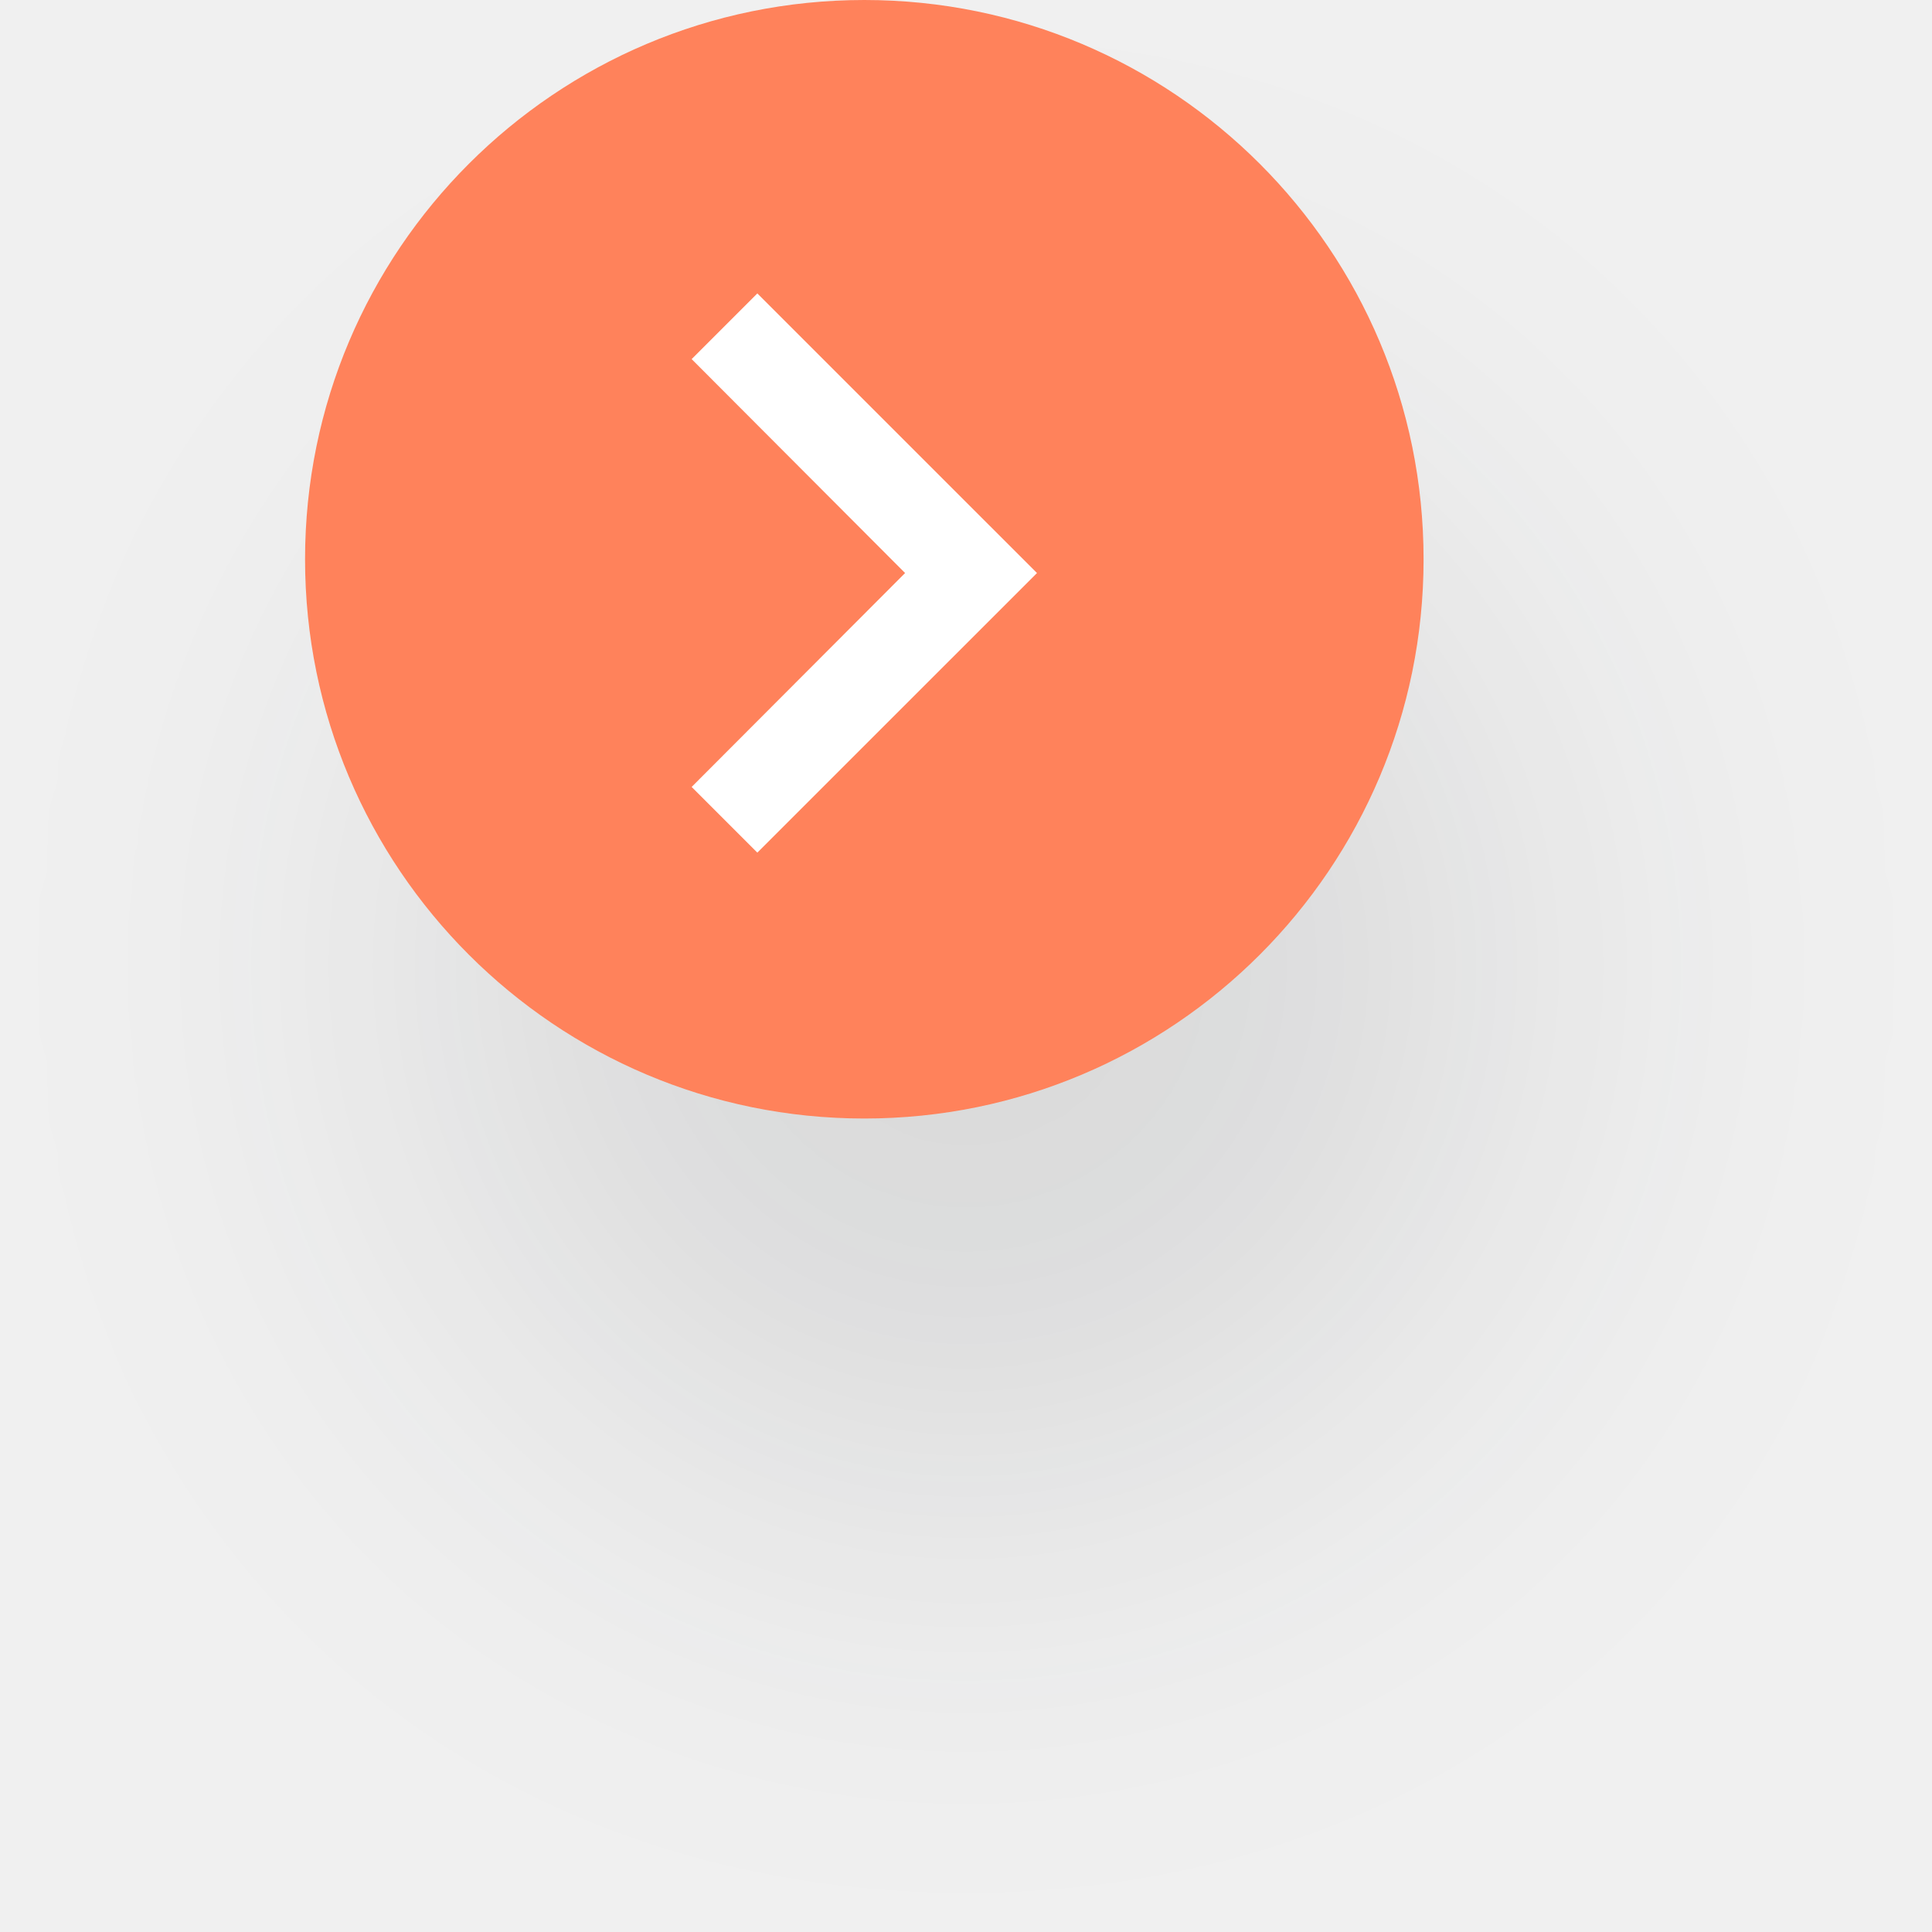
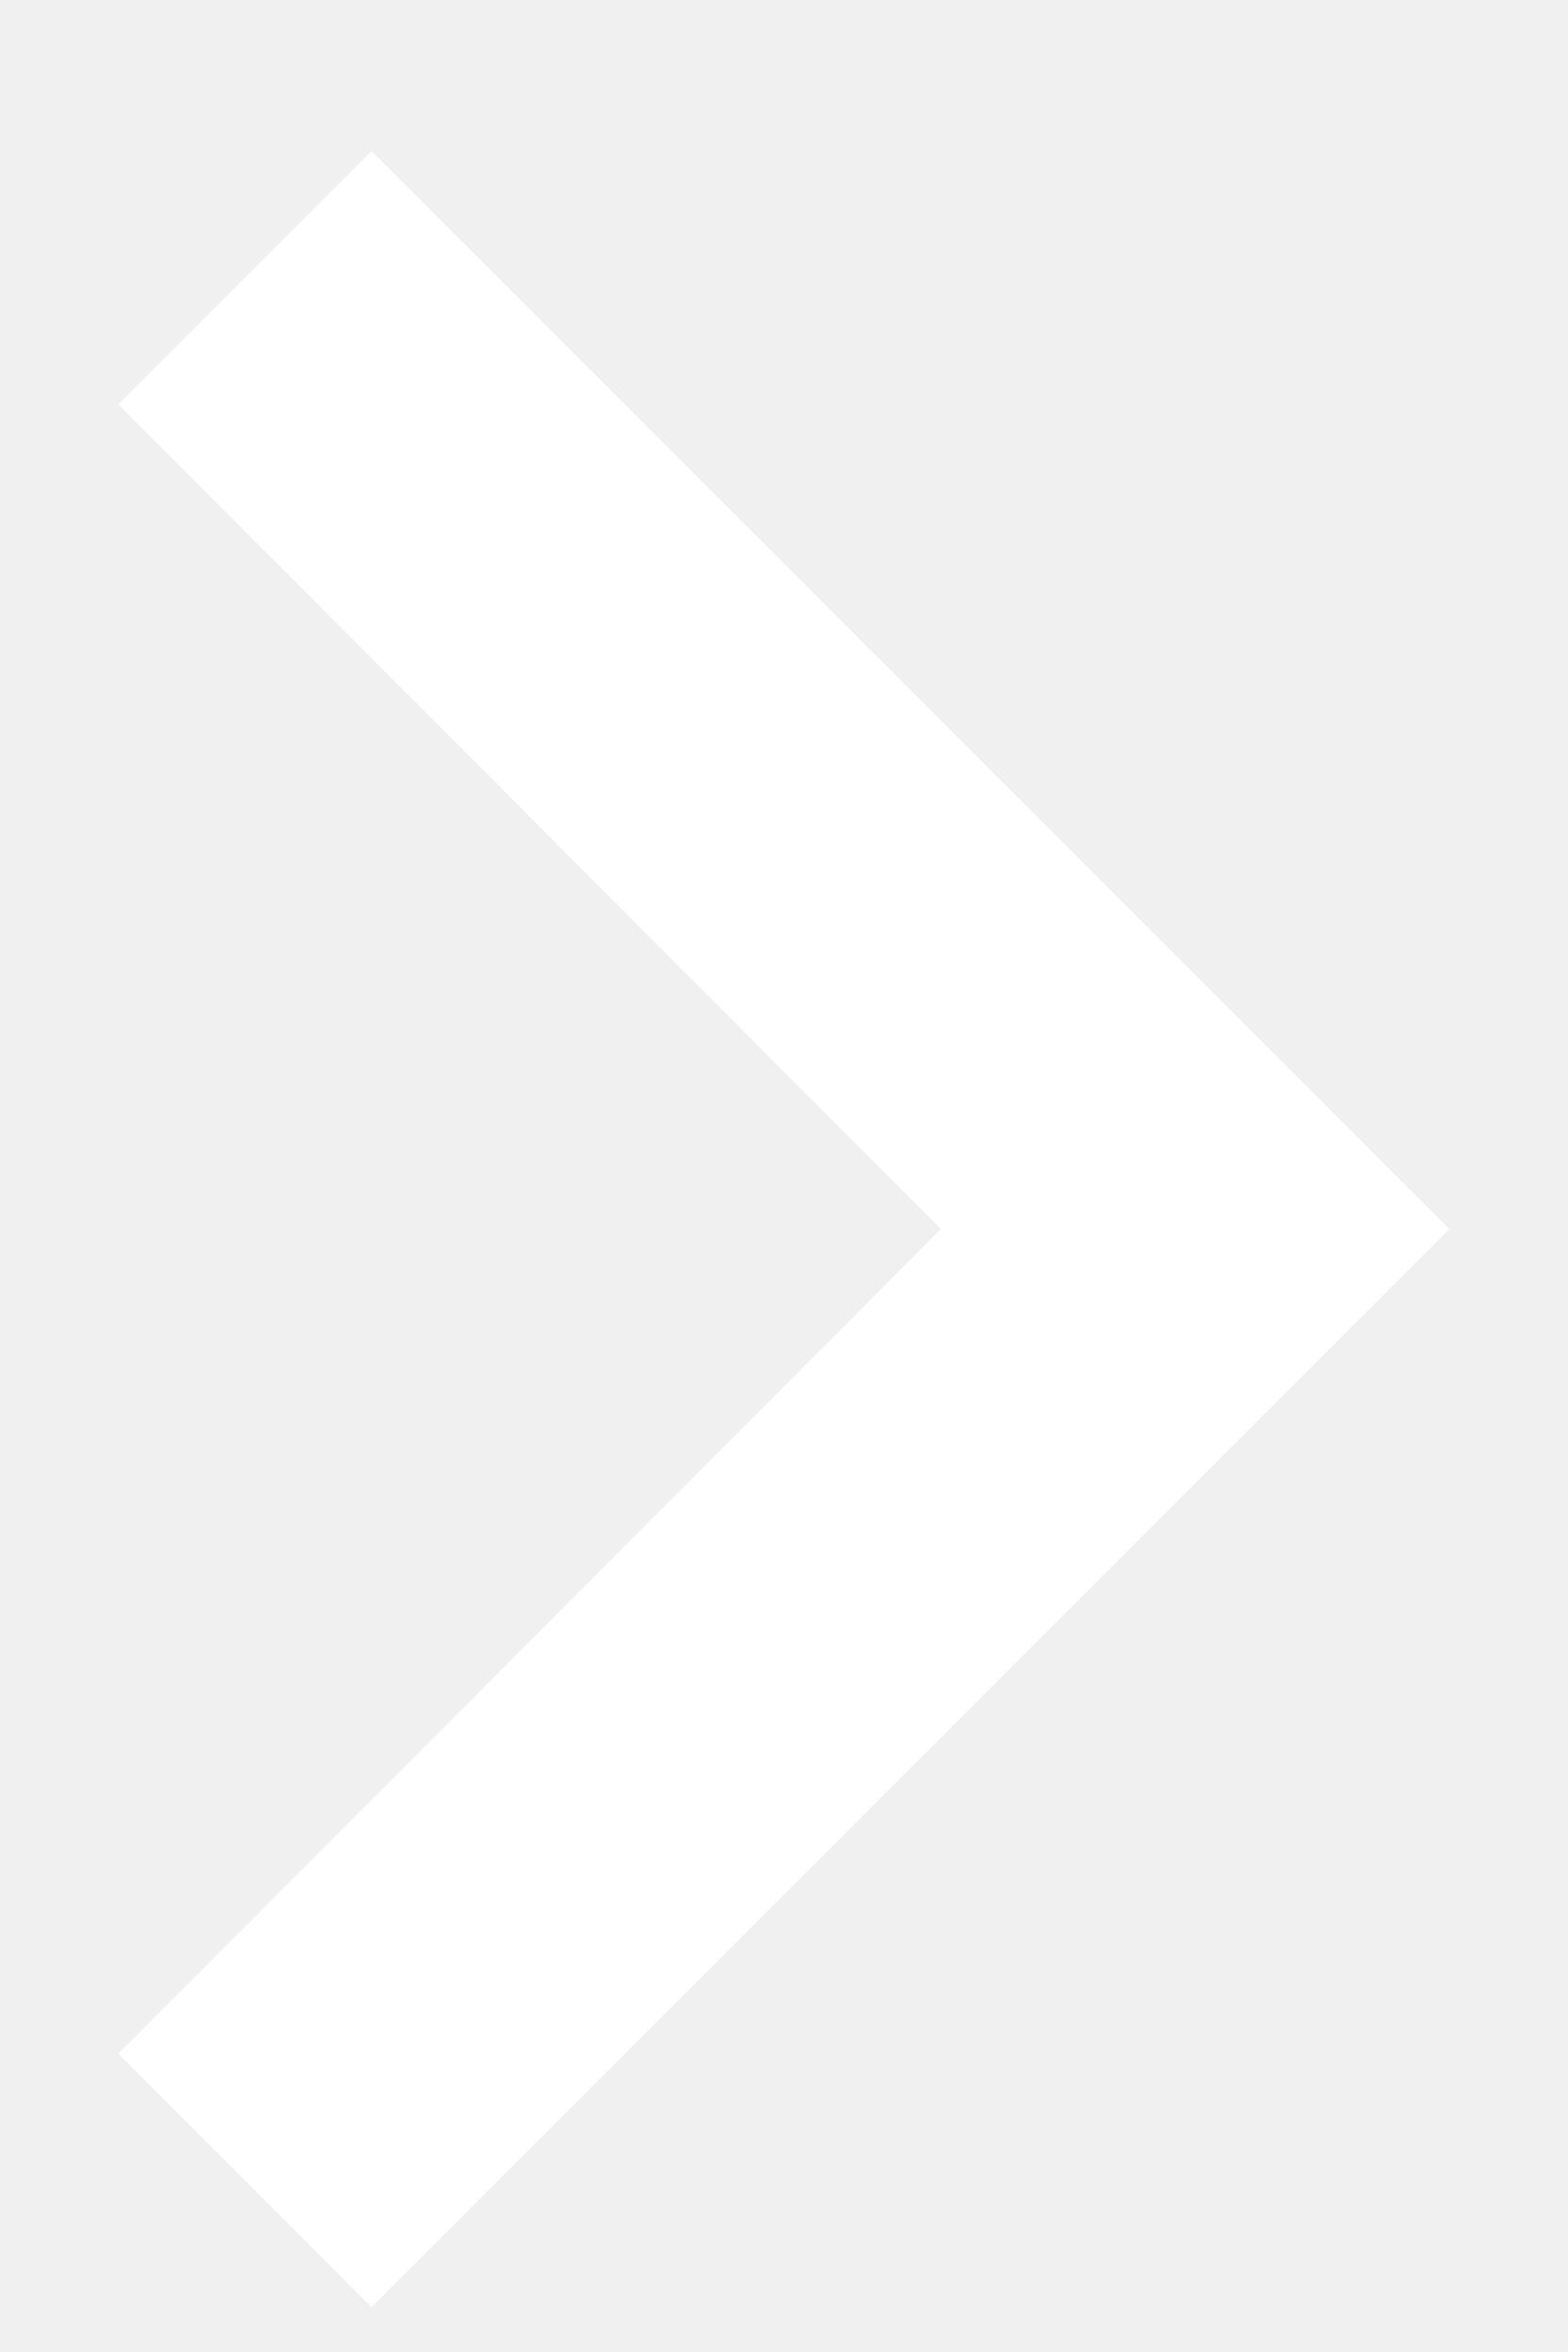
- <svg xmlns="http://www.w3.org/2000/svg" width="38" height="38" viewBox="0 0 38 38" fill="none">
-   <g filter="url(#filter0_d_0_63)">
-     <circle cx="17" cy="11" r="11" fill="#FF825B" />
-   </g>
-   <path fill-rule="evenodd" clip-rule="evenodd" d="M13.604 7.063L17.802 11.271L13.604 15.478L14.896 16.77L20.396 11.271L14.896 5.771L13.604 7.063Z" fill="white" />
-   <defs>
-     <filter id="filter0_d_0_63" x="0" y="0" width="38" height="38" filterUnits="userSpaceOnUse" color-interpolation-filters="sRGB">
-       <feFlood flood-opacity="0" result="BackgroundImageFix" />
-       <feColorMatrix in="SourceAlpha" type="matrix" values="0 0 0 0 0 0 0 0 0 0 0 0 0 0 0 0 0 0 127 0" result="hardAlpha" />
-       <feOffset dx="2" dy="8" />
-       <feGaussianBlur stdDeviation="4" />
-       <feColorMatrix type="matrix" values="0 0 0 0 0.106 0 0 0 0 0.114 0 0 0 0 0.129 0 0 0 0.1 0" />
-       <feBlend mode="normal" in2="BackgroundImageFix" result="effect1_dropShadow_0_63" />
-       <feBlend mode="normal" in="SourceGraphic" in2="effect1_dropShadow_0_63" result="shape" />
-     </filter>
-   </defs>
+ <svg xmlns="http://www.w3.org/2000/svg" width="8" height="12" viewBox="0 0 8 12" fill="none">
+   <path fill-rule="evenodd" clip-rule="evenodd" d="M0.604 2.063L4.802 6.271L0.604 10.478L1.896 11.771L7.396 6.271L1.896 0.771L0.604 2.063Z" fill="white" />
</svg>
